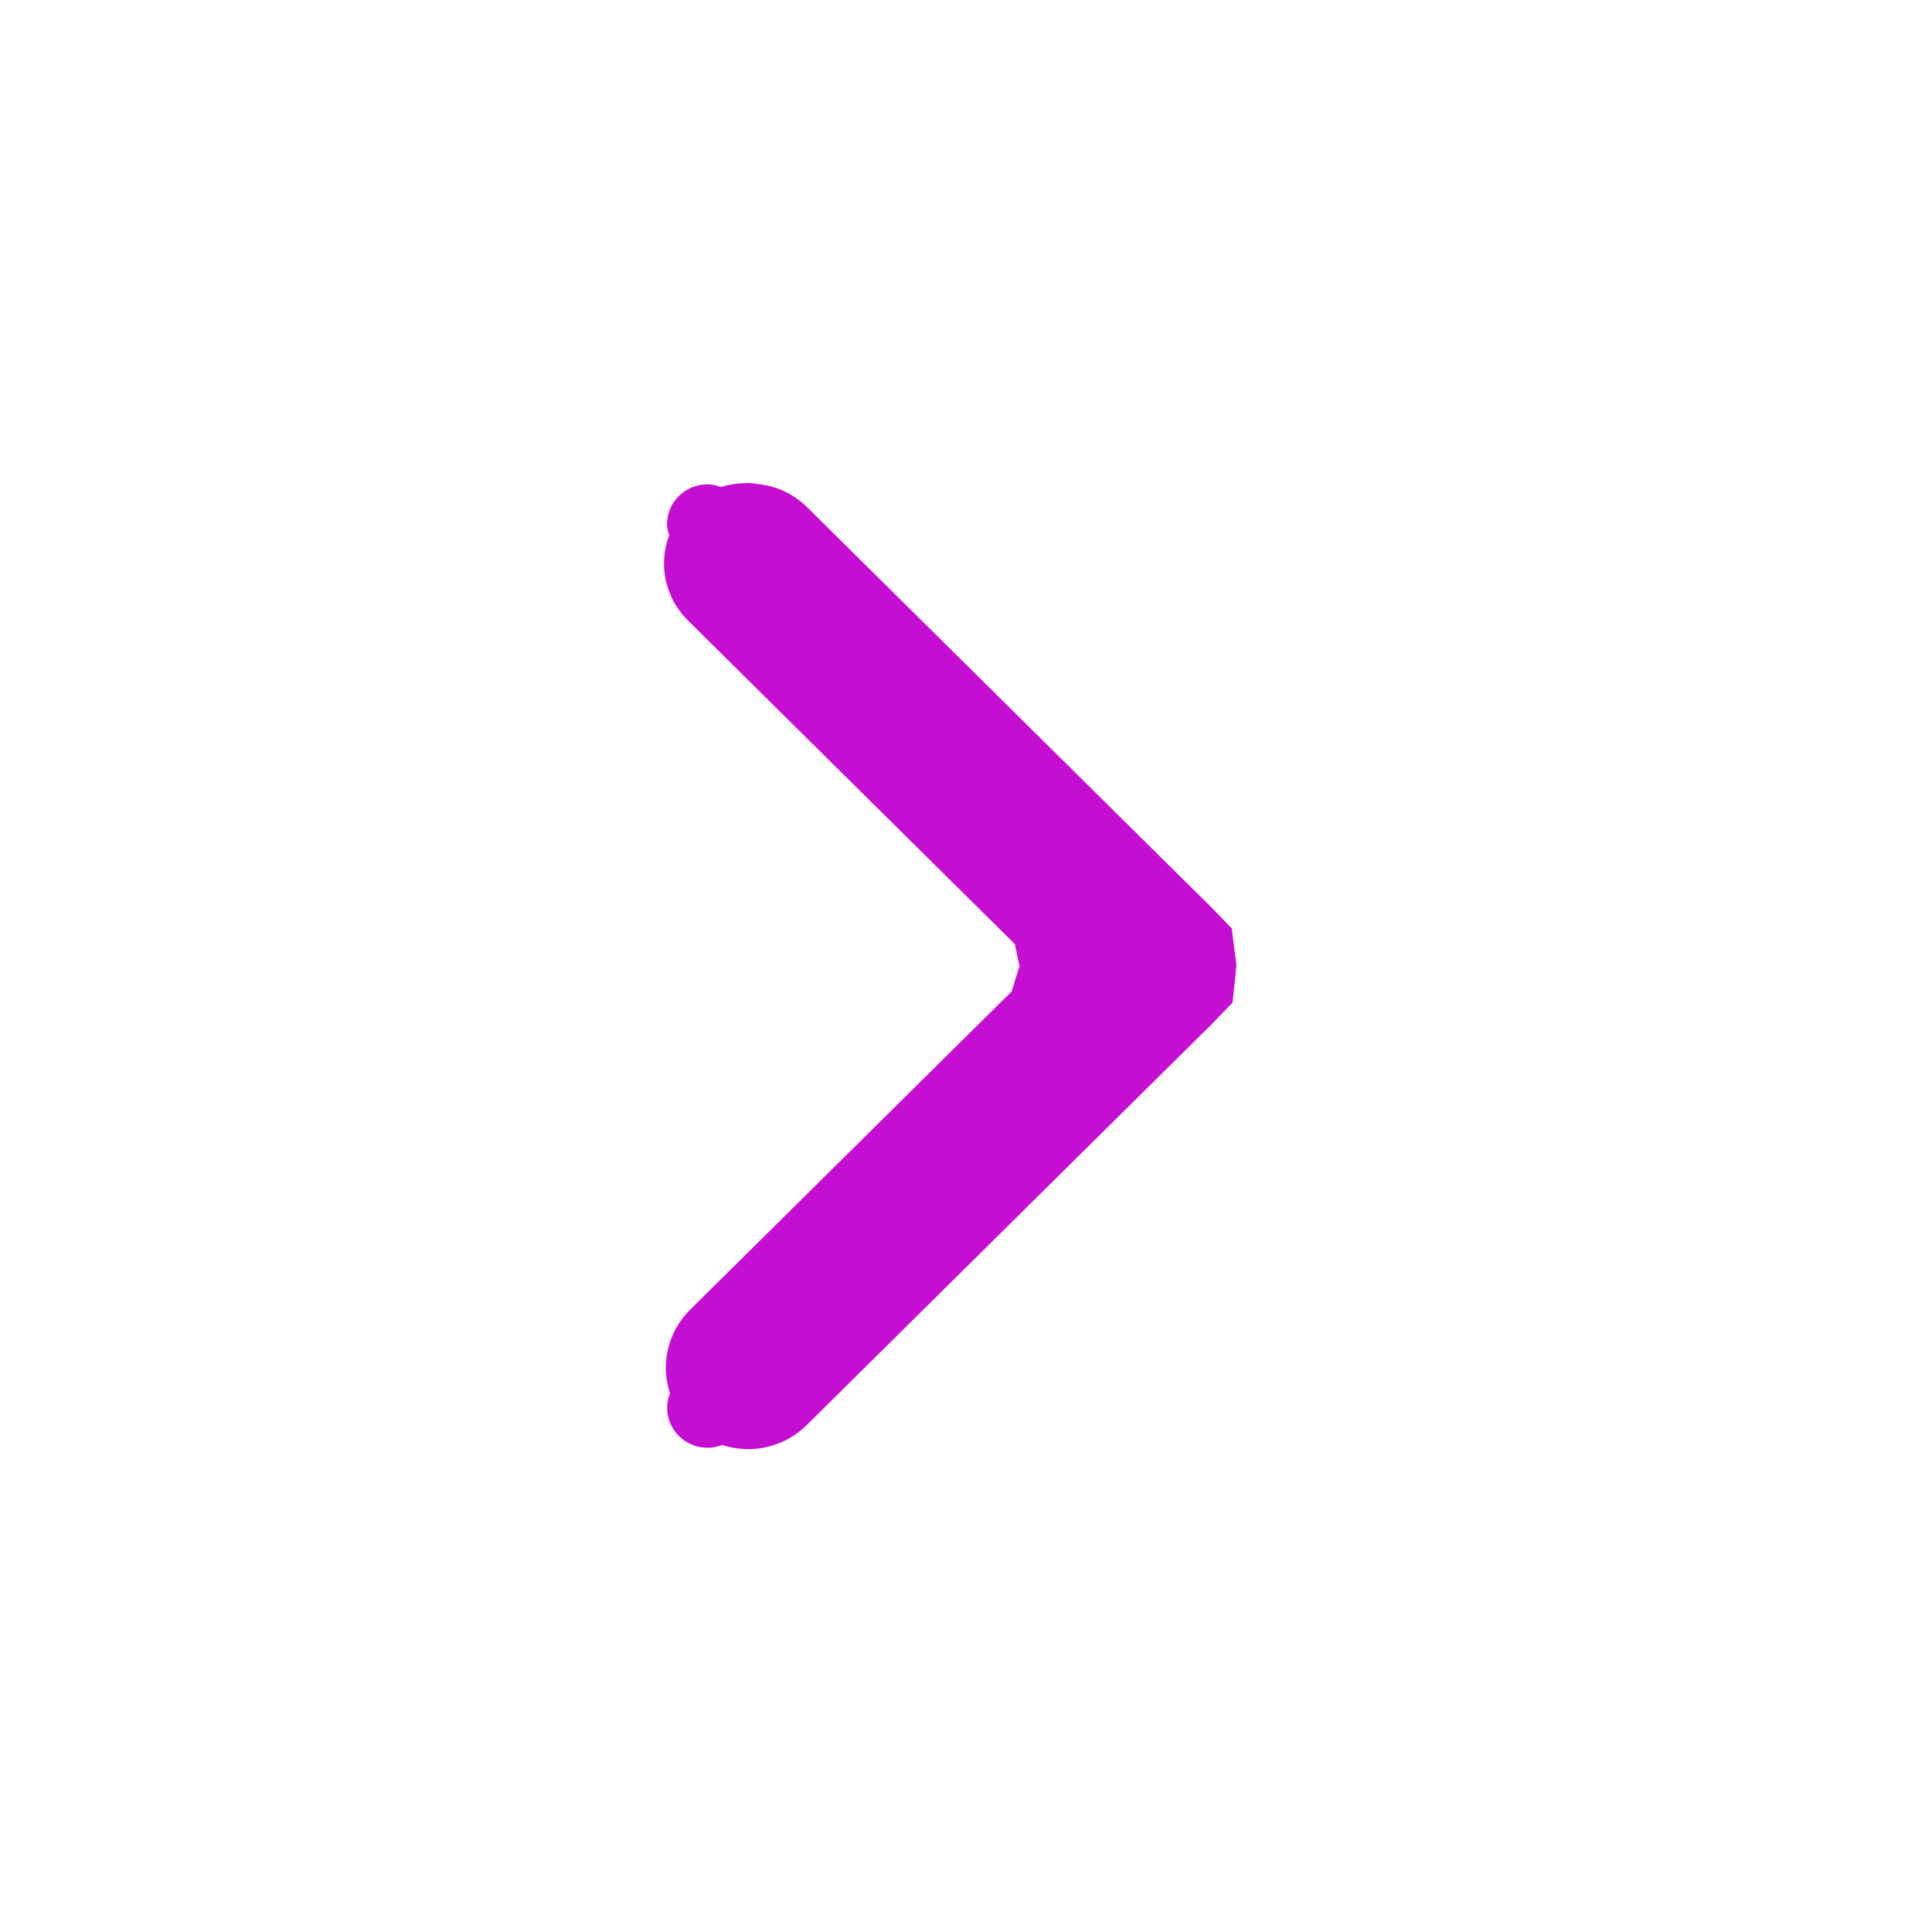
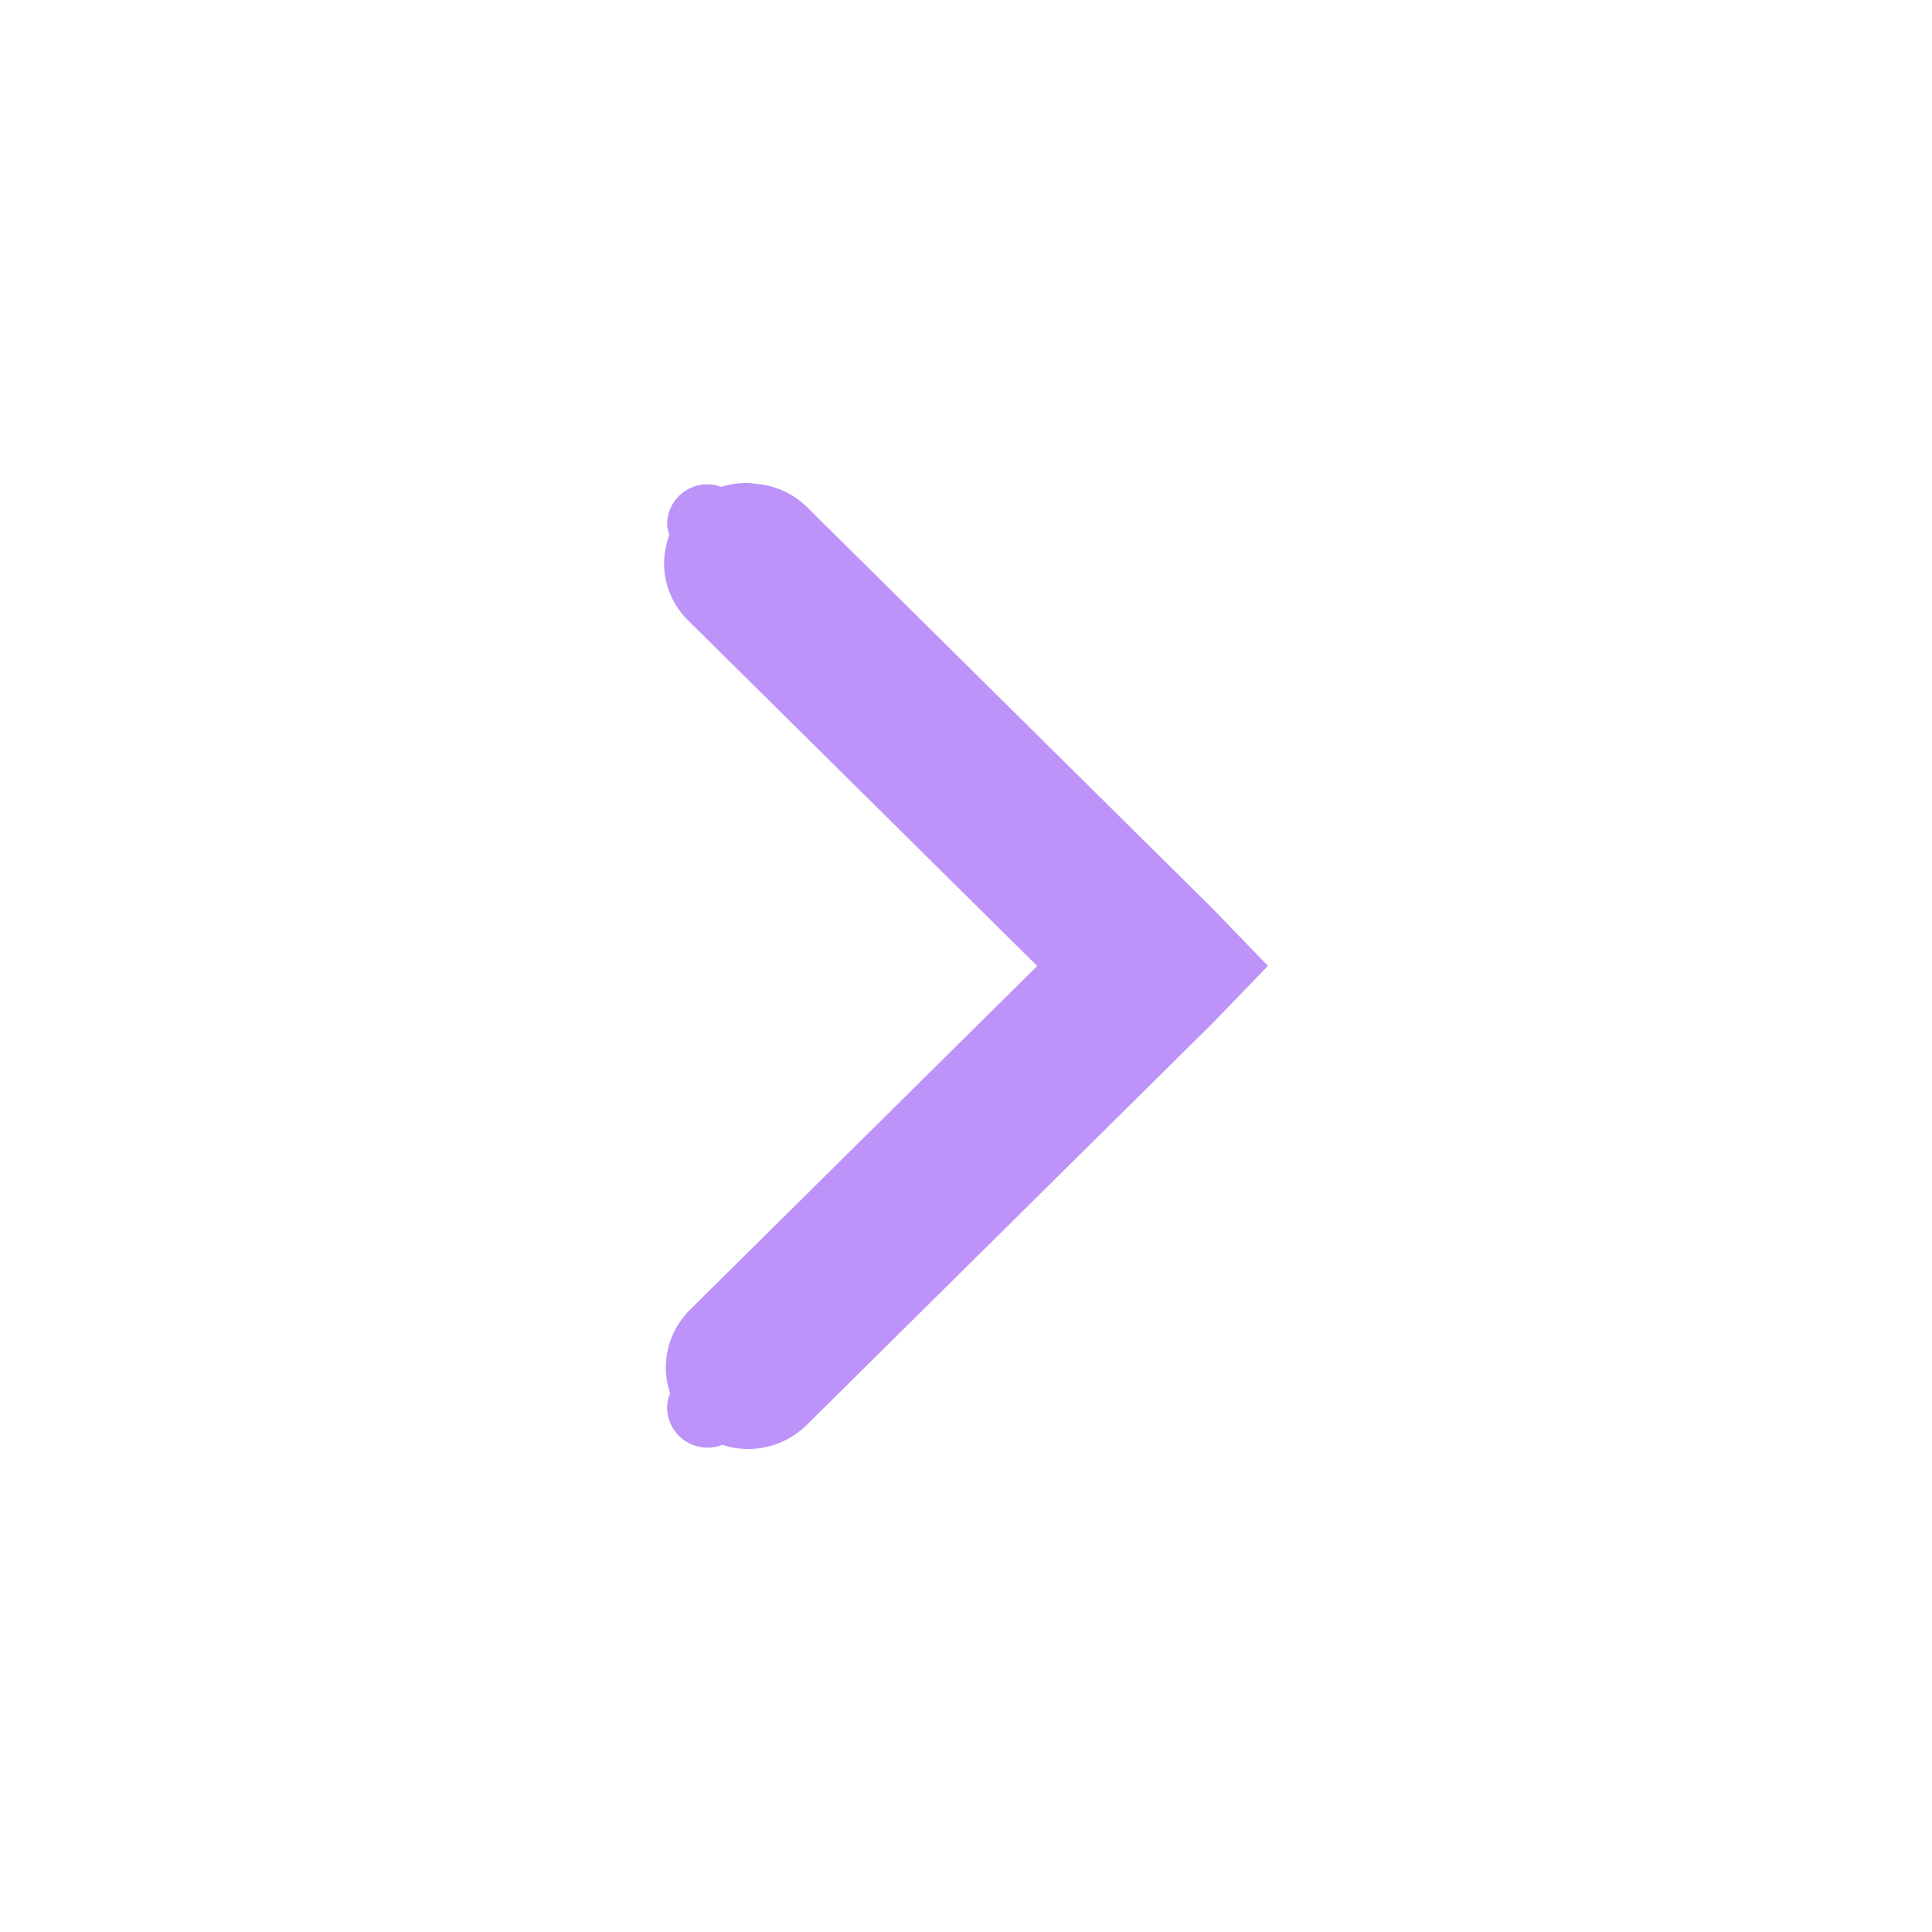
- <svg xmlns="http://www.w3.org/2000/svg" width="16" version="1.1" id="svg7384" height="16">
+ <svg xmlns="http://www.w3.org/2000/svg" xmlns:ns1="http://www.openswatchbook.org/uri/2009/osb" width="16" version="1.1" id="svg7384" height="16">
  <defs id="defs7386">
-     <linearGradient id="selected_bg_color">
+     <linearGradient ns1:paint="solid" id="selected_bg_color">
      <stop id="stop4147" offset="0" style="stop-color:#5294e2;stop-opacity:1;" />
    </linearGradient>
  </defs>
  <g transform="translate(-100.0002,-747)" style="display:inline" id="layer9" />
  <g transform="translate(-100.0002,-747)" id="layer10" />
  <g transform="translate(-100.0002,-747)" id="layer11" />
  <g transform="translate(-100.0002,-747)" id="layer13" />
  <g transform="translate(-100.0002,-747)" id="layer14" />
  <g transform="translate(-100.0002,-747)" style="display:inline" id="layer15" />
  <g transform="translate(-100.0002,-747)" style="display:inline" id="g71291" />
  <g transform="translate(-100.0002,-747)" style="display:inline" id="g4953" />
  <g transform="translate(-100.0002,-747)" style="display:inline" id="layer12">
-     <path id="path6040" d="m 106.177,751 c 0.035,3.4e-4 0.069,0.003 0.104,0.009 0.15,0.016 0.291,0.082 0.399,0.187 l 3.359,3.325 0.162,0.168 0.039,0.304 -0.032,0.31 -0.169,0.175 -3.359,3.325 c -0.183,0.181 -0.453,0.244 -0.698,0.164 -0.037,0.014 -0.078,0.023 -0.121,0.023 -0.186,0 -0.336,-0.148 -0.336,-0.332 0,-0.042 0.009,-0.082 0.024,-0.119 -0.081,-0.243 -0.017,-0.51 0.165,-0.691 l 2.664,-2.637 0.065,-0.21 -0.038,-0.182 -2.692,-2.665 c -0.199,-0.184 -0.267,-0.469 -0.171,-0.721 -0.008,-0.029 -0.018,-0.058 -0.018,-0.09 0,-0.184 0.15,-0.332 0.336,-0.332 0.04,0 0.076,0.01 0.112,0.022 0.066,-0.021 0.135,-0.031 0.205,-0.031 z" style="color:#000000;font-style:normal;font-variant:normal;font-weight:normal;font-stretch:normal;font-size:medium;line-height:normal;font-family:Sans;-inkscape-font-specification:Sans;text-indent:0;text-align:start;text-decoration:none;text-decoration-line:none;letter-spacing:normal;word-spacing:normal;text-transform:none;writing-mode:lr-tb;direction:ltr;baseline-shift:baseline;text-anchor:start;display:inline;overflow:visible;visibility:visible;fill:#c50ed2;fill-opacity:1;stroke:none;stroke-width:2;marker:none;enable-background:accumulate" />
+     <path id="path6040" d="m 106.177,751 a 0.672,0.665 0 0 1 0.104,0.009 0.672,0.665 0 0 1 0.399,0.187 l 3.359,3.325 0.462,0.478 -0.462,0.478 -3.359,3.325 a 0.683,0.676 0 0 1 -0.698,0.164 c -0.037,0.014 -0.078,0.023 -0.121,0.023 -0.186,0 -0.336,-0.148 -0.336,-0.332 0,-0.042 0.009,-0.082 0.024,-0.119 a 0.683,0.676 0 0 1 0.165,-0.691 l 2.876,-2.847 -2.876,-2.847 a 0.672,0.665 0 0 1 -0.171,-0.721 c -0.008,-0.029 -0.018,-0.058 -0.018,-0.09 0,-0.184 0.15,-0.332 0.336,-0.332 0.04,0 0.076,0.01 0.112,0.022 A 0.672,0.665 0 0 1 106.177,751 Z" style="color:#000000;font-style:normal;font-variant:normal;font-weight:normal;font-stretch:normal;font-size:medium;line-height:normal;font-family:Sans;-inkscape-font-specification:Sans;text-indent:0;text-align:start;text-decoration:none;text-decoration-line:none;letter-spacing:normal;word-spacing:normal;text-transform:none;writing-mode:lr-tb;direction:ltr;baseline-shift:baseline;text-anchor:start;display:inline;overflow:visible;visibility:visible;fill:#bd93f9;fill-opacity:1;stroke:none;stroke-width:2;marker:none;enable-background:accumulate" />
  </g>
</svg>
